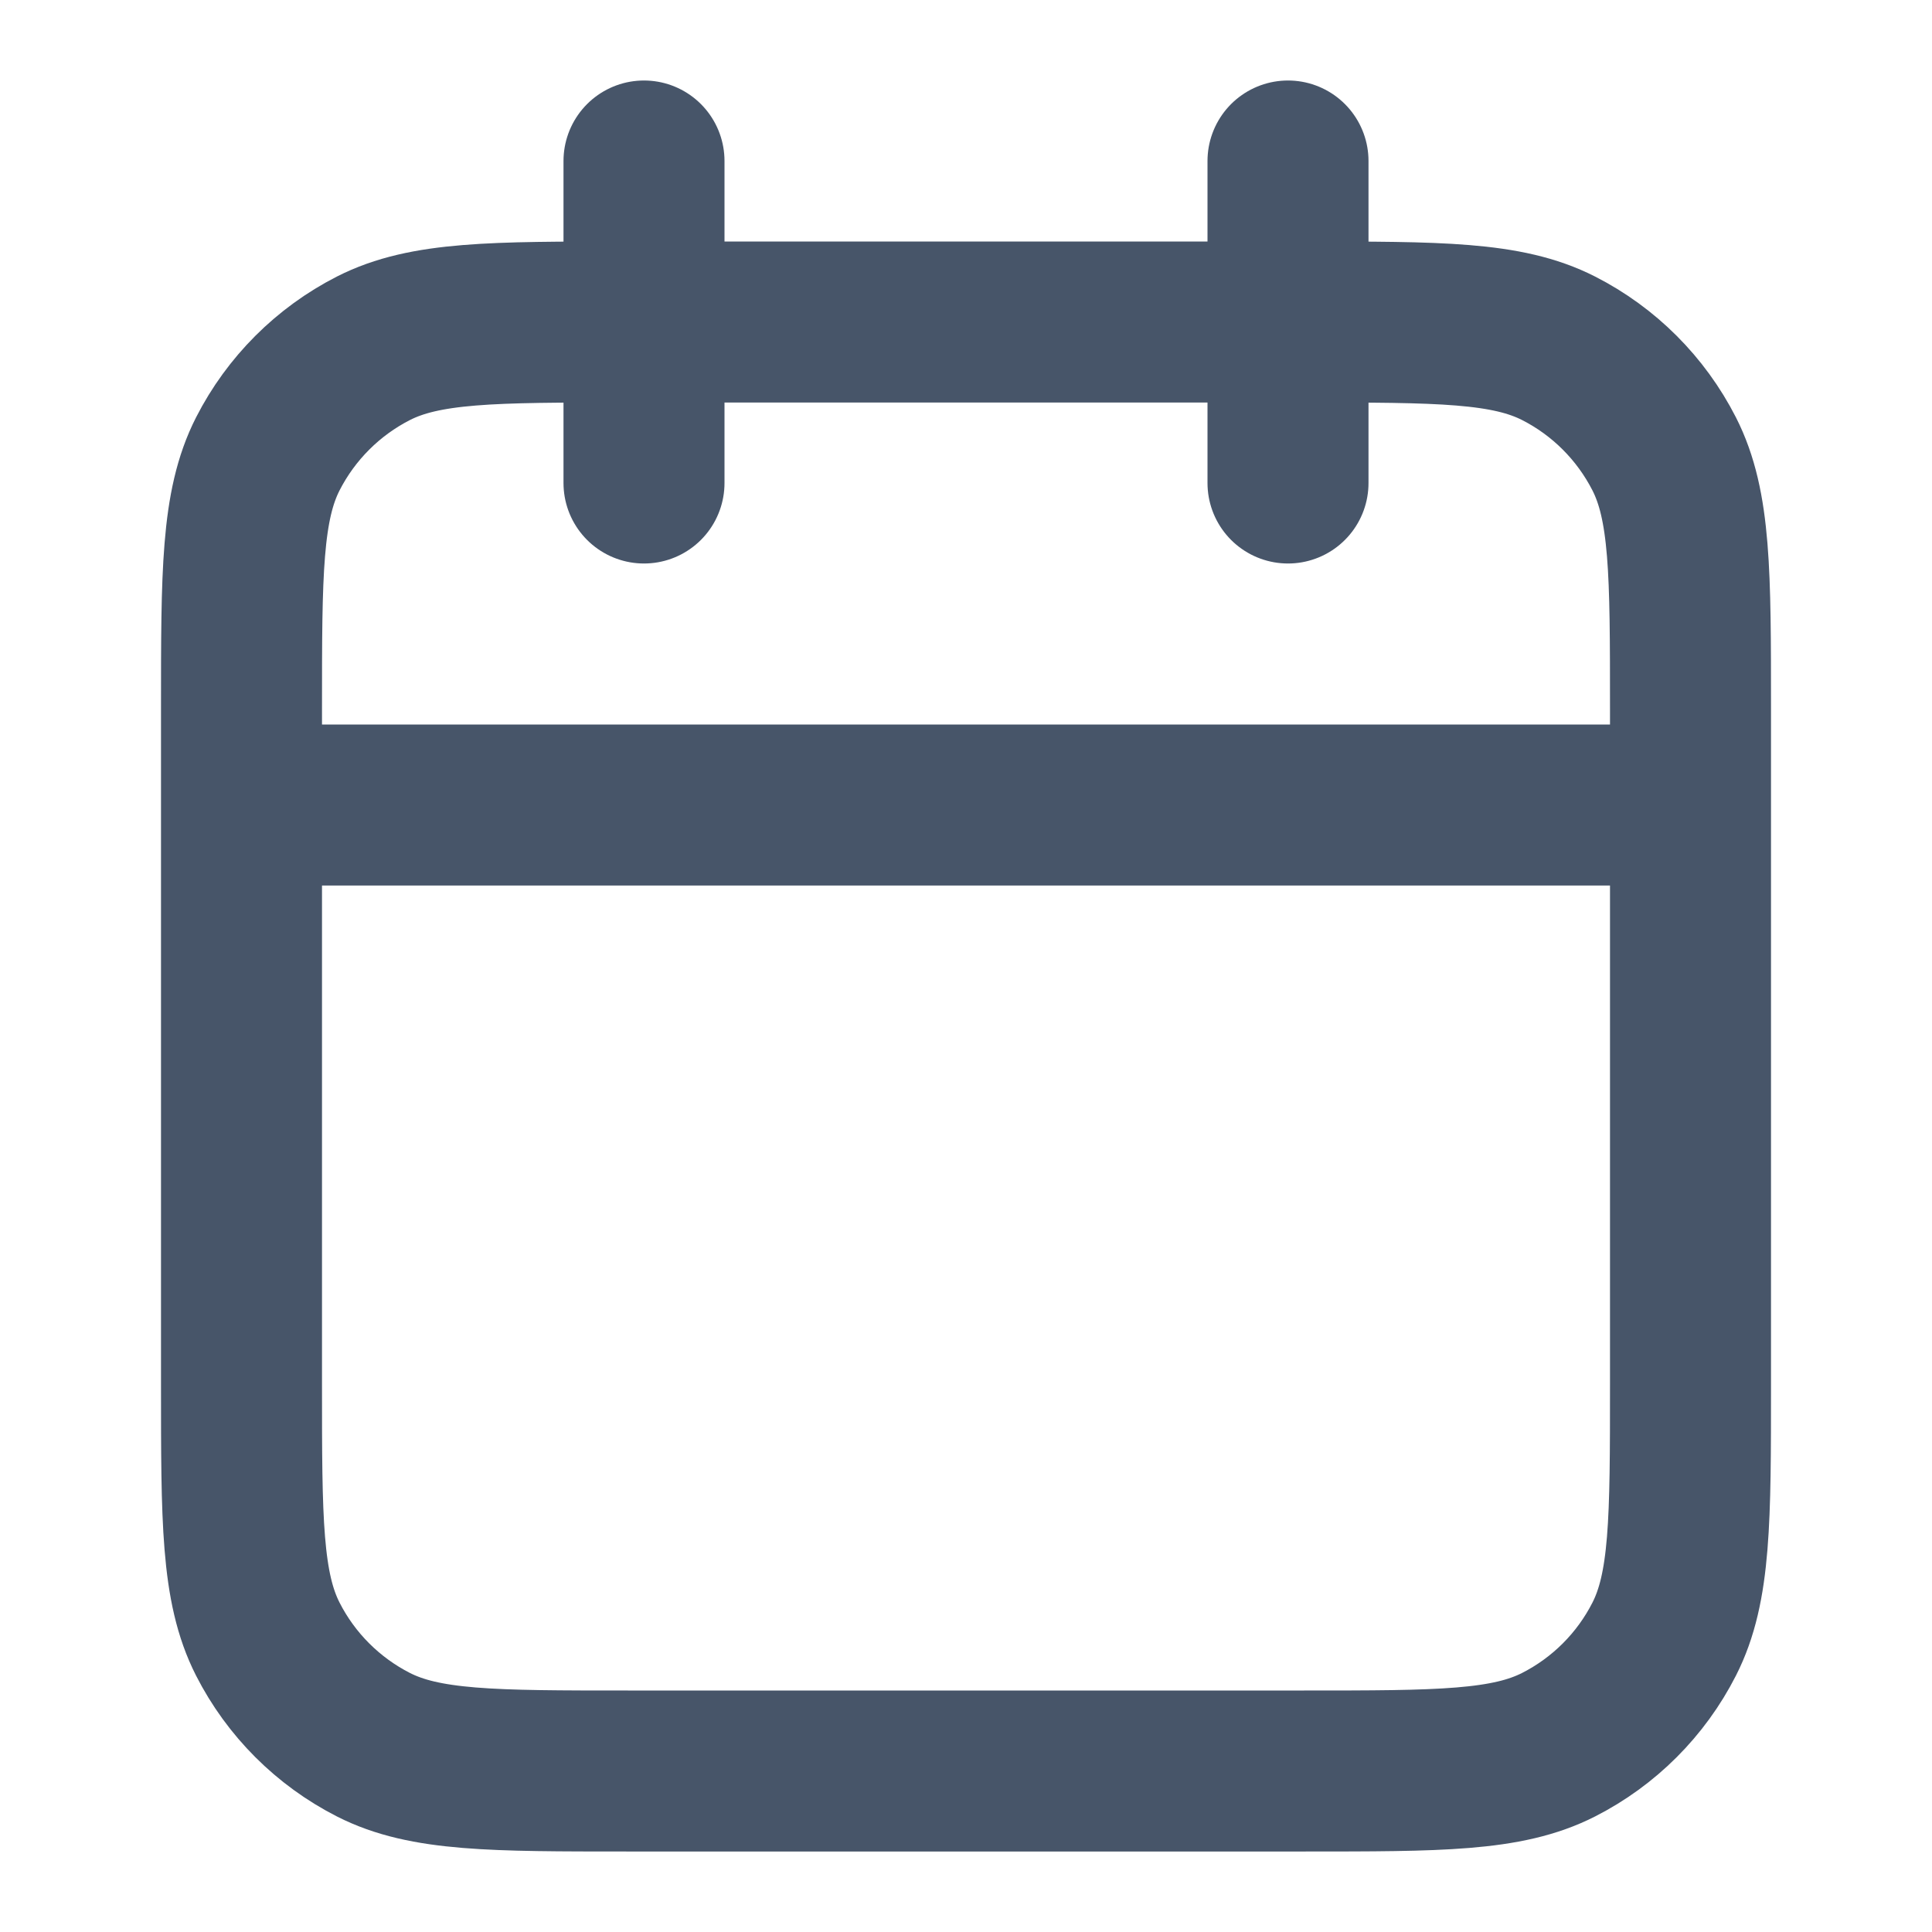
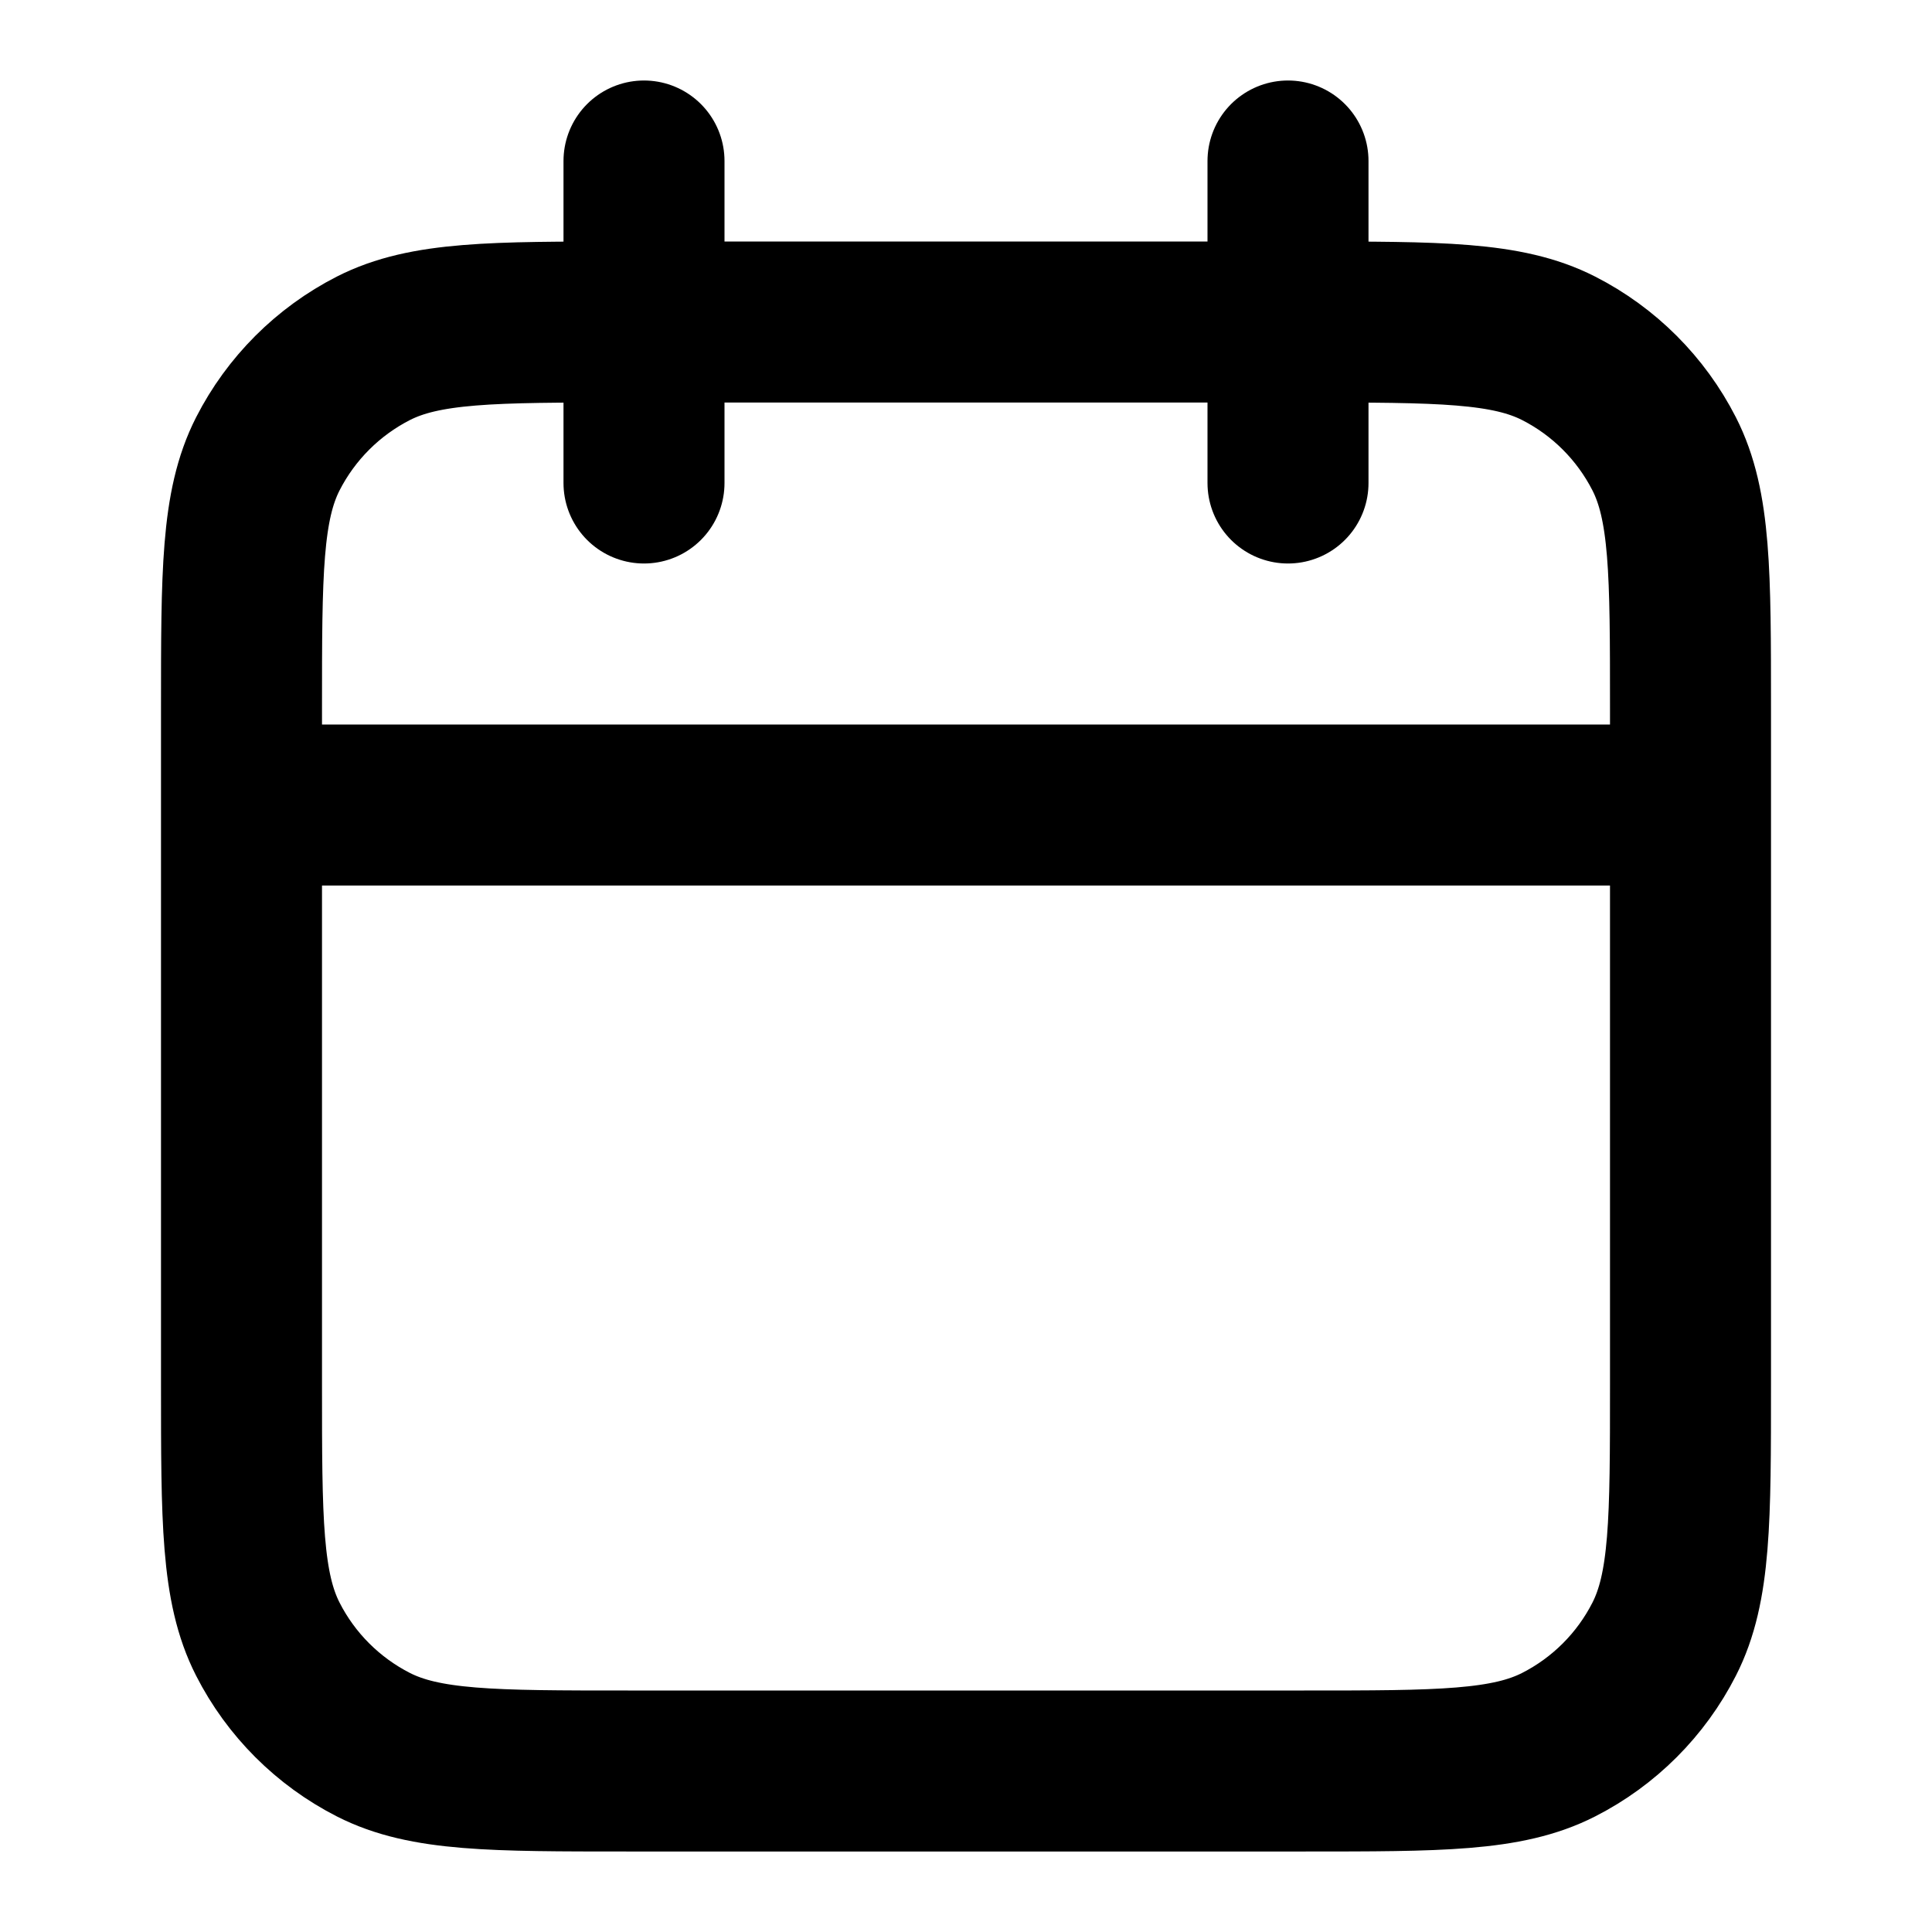
<svg xmlns="http://www.w3.org/2000/svg" width="24" height="24" viewBox="0 0 24 24" fill="none">
  <g id="calendar">
-     <path id="Icon" d="M21 10H3M16 2V6M8 2V6M7.8 22H16.2C17.88 22 18.72 22 19.362 21.673C19.927 21.385 20.385 20.927 20.673 20.362C21 19.72 21 18.88 21 17.2V8.8C21 7.12 21 6.28 20.673 5.638C20.385 5.074 19.927 4.615 19.362 4.327C18.72 4 17.88 4 16.2 4H7.8C6.12 4 5.28 4 4.638 4.327C4.074 4.615 3.615 5.074 3.327 5.638C3 6.28 3 7.12 3 8.8V17.2C3 18.88 3 19.72 3.327 20.362C3.615 20.927 4.074 21.385 4.638 21.673C5.28 22 6.12 22 7.8 22Z" stroke="#475569" stroke-width="2" stroke-linecap="round" stroke-linejoin="round" />
+     <path id="Icon" d="M21 10H3M16 2V6M8 2V6M7.8 22H16.2C17.88 22 18.72 22 19.362 21.673C19.927 21.385 20.385 20.927 20.673 20.362C21 19.72 21 18.88 21 17.2V8.8C21 7.12 21 6.28 20.673 5.638C20.385 5.074 19.927 4.615 19.362 4.327C18.72 4 17.88 4 16.2 4H7.8C6.12 4 5.28 4 4.638 4.327C4.074 4.615 3.615 5.074 3.327 5.638C3 6.28 3 7.12 3 8.8V17.2C3 18.88 3 19.72 3.327 20.362C3.615 20.927 4.074 21.385 4.638 21.673C5.28 22 6.12 22 7.8 22Z" stroke="currentColor" stroke-width="2" stroke-linecap="round" stroke-linejoin="round" />
  </g>
</svg>
